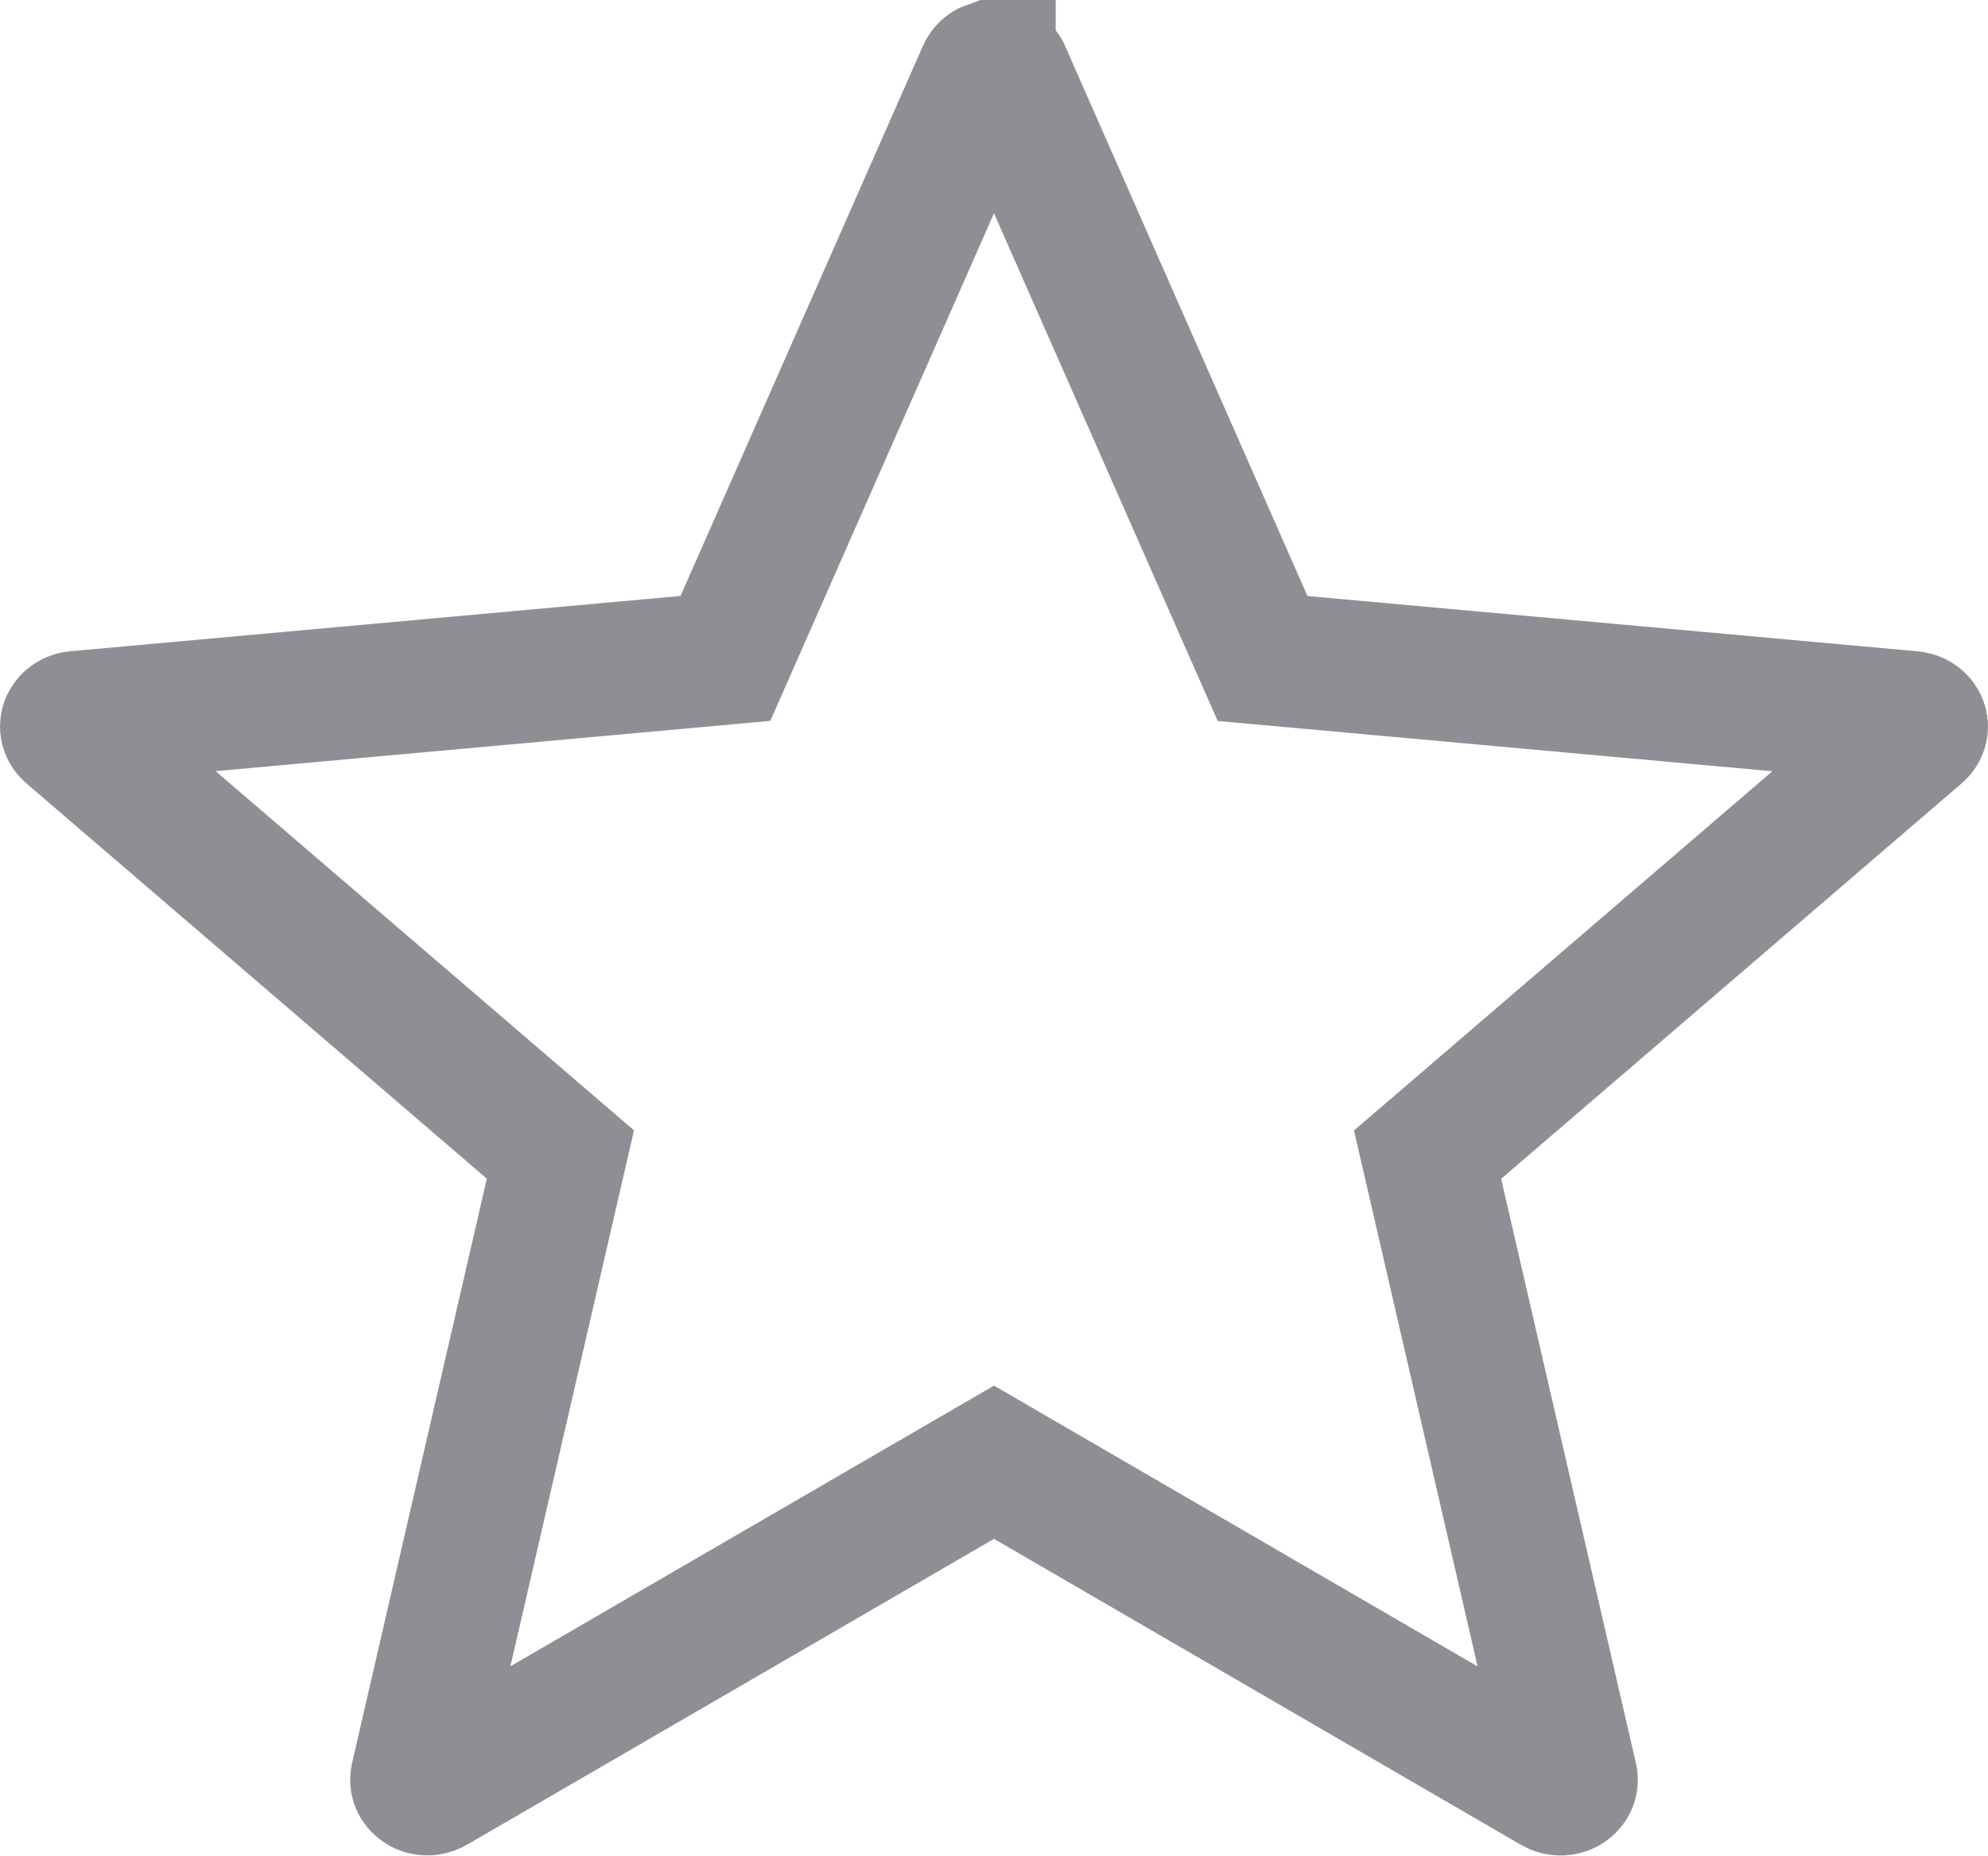
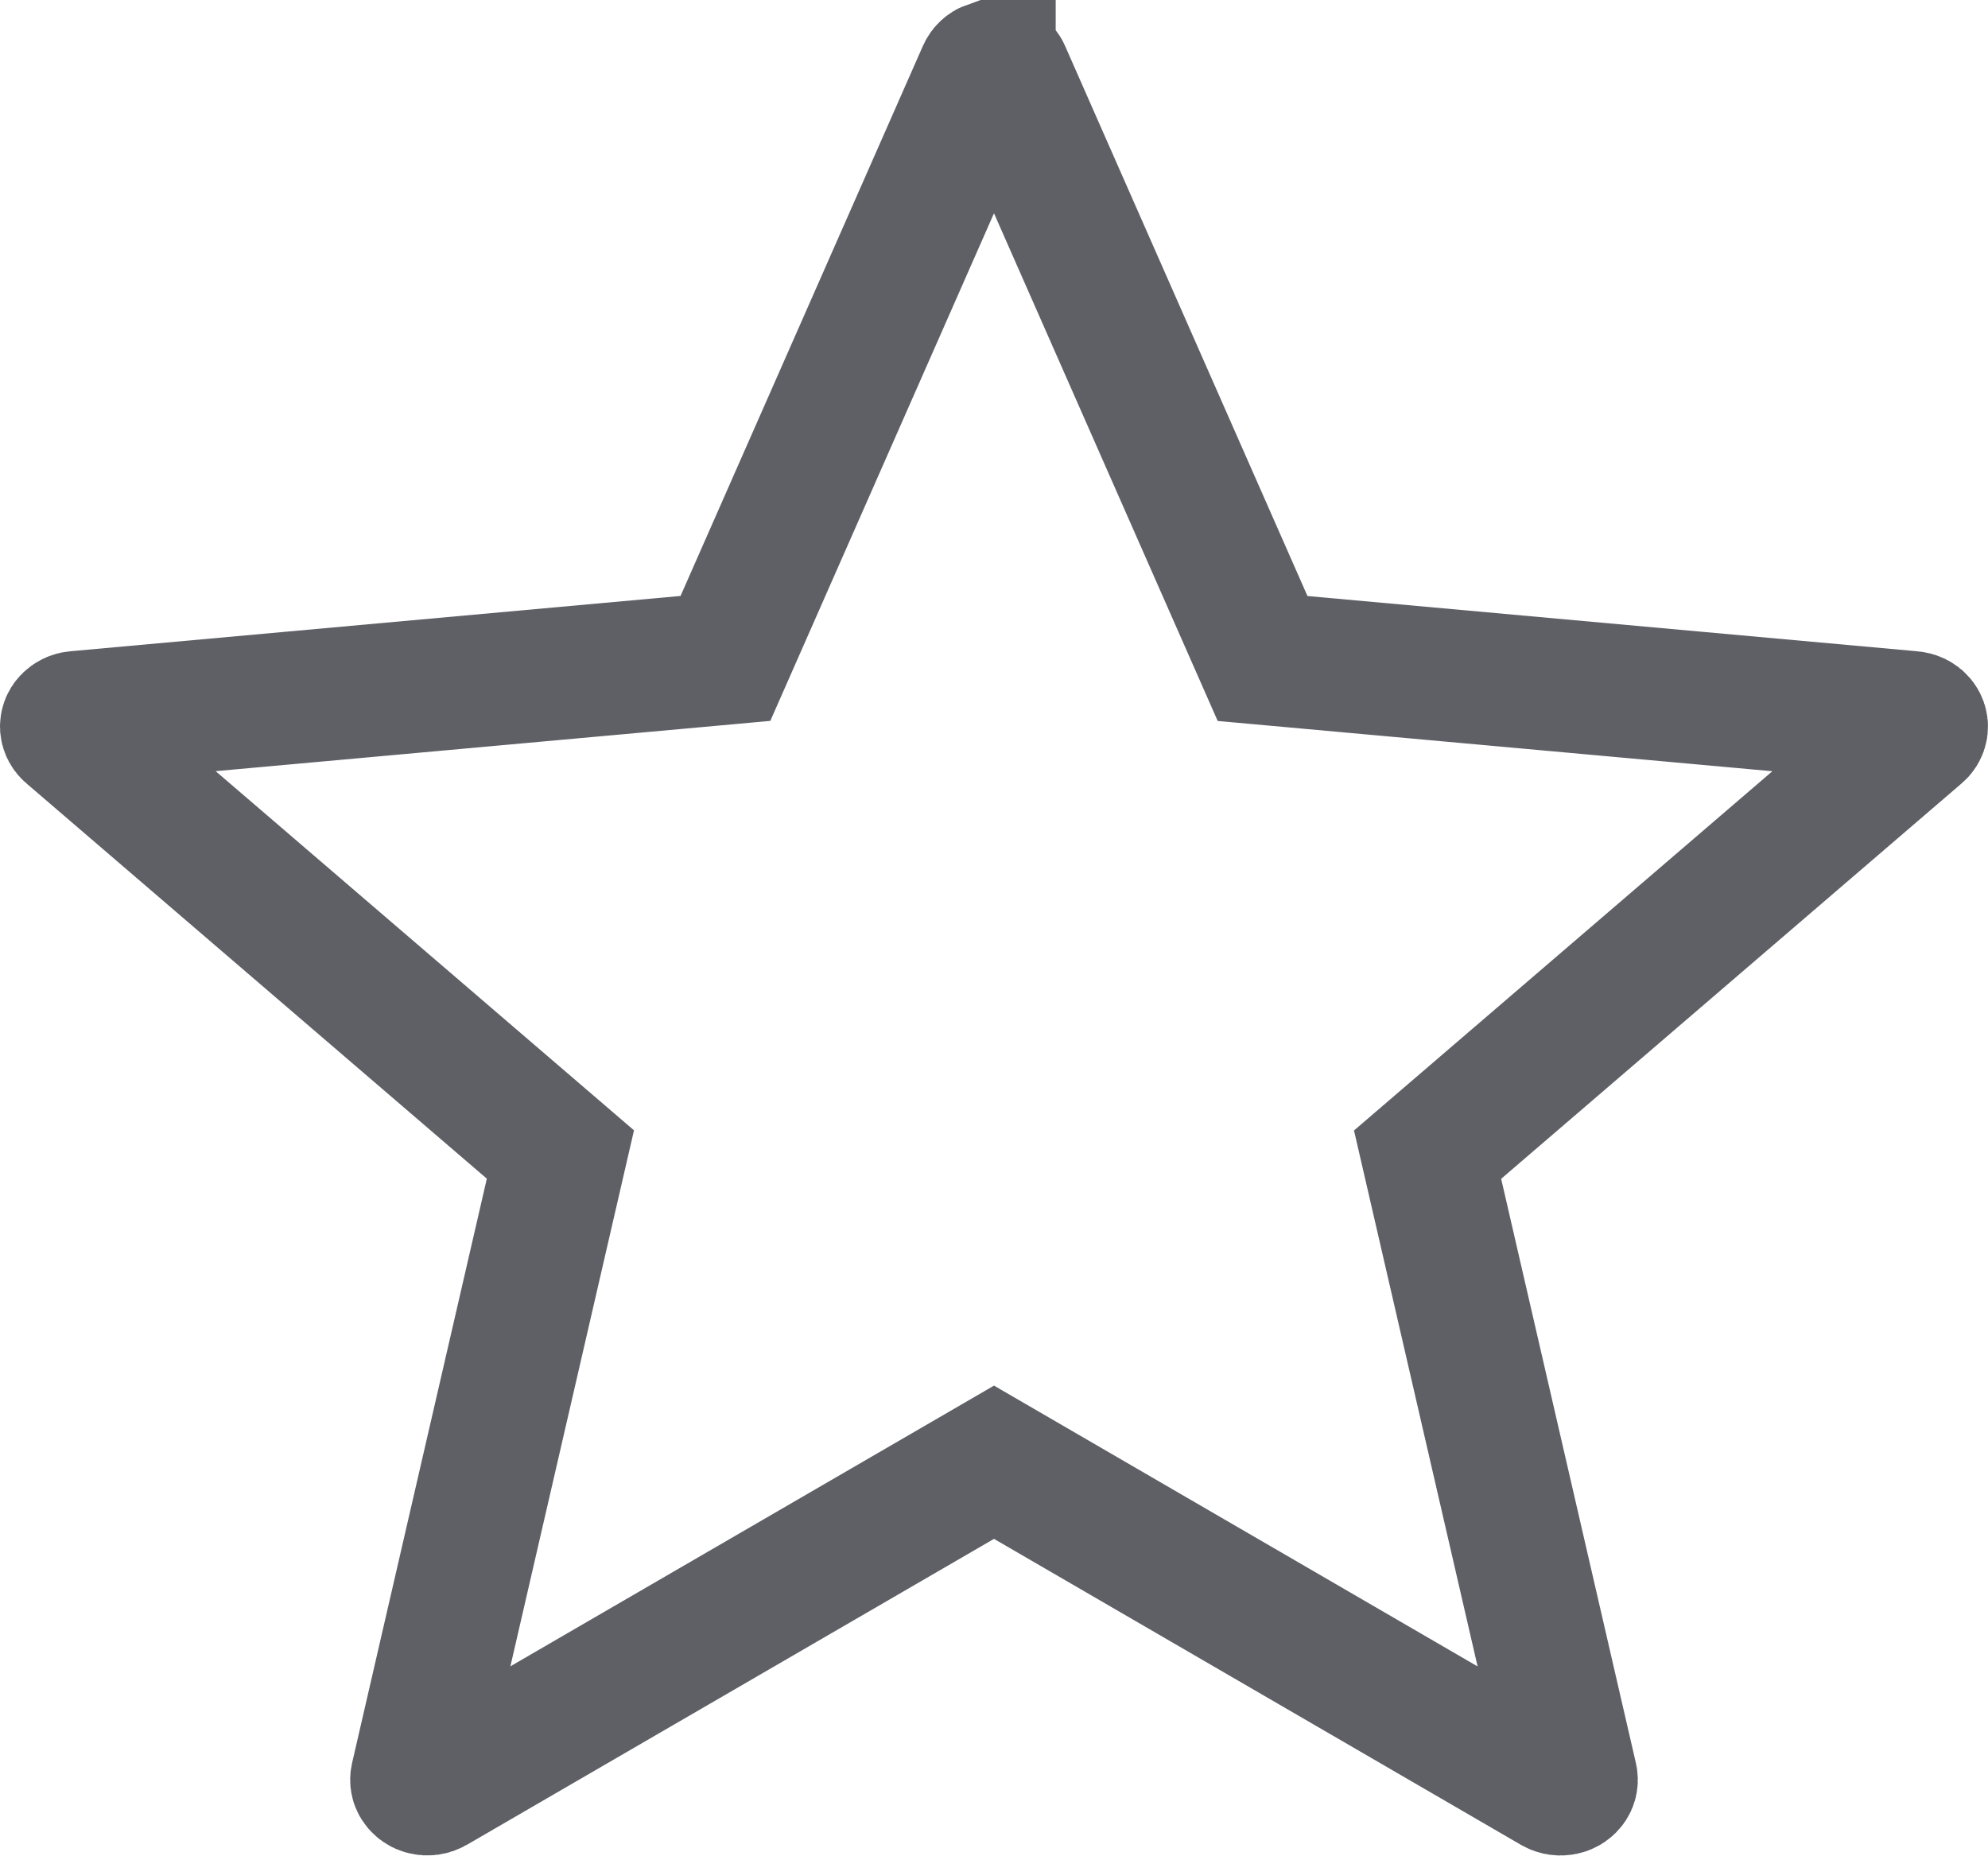
<svg xmlns="http://www.w3.org/2000/svg" width="30" height="28" viewBox="0 0 30 28">
-   <path d="M14.931 1.013c.178.017.21.044.225.08l3.897 8.844 9.798.888c.047.004.09.025.118.058.02.025.034.057.03.092a.132.132 0 0 1-.047.087l-7.409 6.362 2.17 9.41a.12.12 0 0 1-.017.092.165.165 0 0 1-.105.07.188.188 0 0 1-.135-.02L15 22.066l-8.456 4.908a.187.187 0 0 1-.14.02.163.163 0 0 1-.102-.072.12.12 0 0 1-.015-.09l2.17-9.41-7.409-6.361a.132.132 0 0 1-.048-.09.125.125 0 0 1 .034-.092.175.175 0 0 1 .115-.055l9.798-.888 3.897-8.844a.154.154 0 0 1 .087-.08z" fill-rule="nonzero" stroke="#5E6066" stroke-width="2" fill="none" opacity=".7" />
+   <path d="M14.931 1.013c.178.017.21.044.225.08l3.897 8.844 9.798.888c.047.004.09.025.118.058.02.025.034.057.03.092a.132.132 0 0 1-.047.087l-7.409 6.362 2.17 9.41a.12.12 0 0 1-.017.092.165.165 0 0 1-.105.07.188.188 0 0 1-.135-.02L15 22.066l-8.456 4.908a.187.187 0 0 1-.14.02.163.163 0 0 1-.102-.072.12.12 0 0 1-.015-.09l2.17-9.41-7.409-6.361a.132.132 0 0 1-.048-.09.125.125 0 0 1 .034-.092.175.175 0 0 1 .115-.055l9.798-.888 3.897-8.844a.154.154 0 0 1 .087-.08z" fill-rule="nonzero" stroke="#5E6066" stroke-width="2" fill="none" />
</svg>
